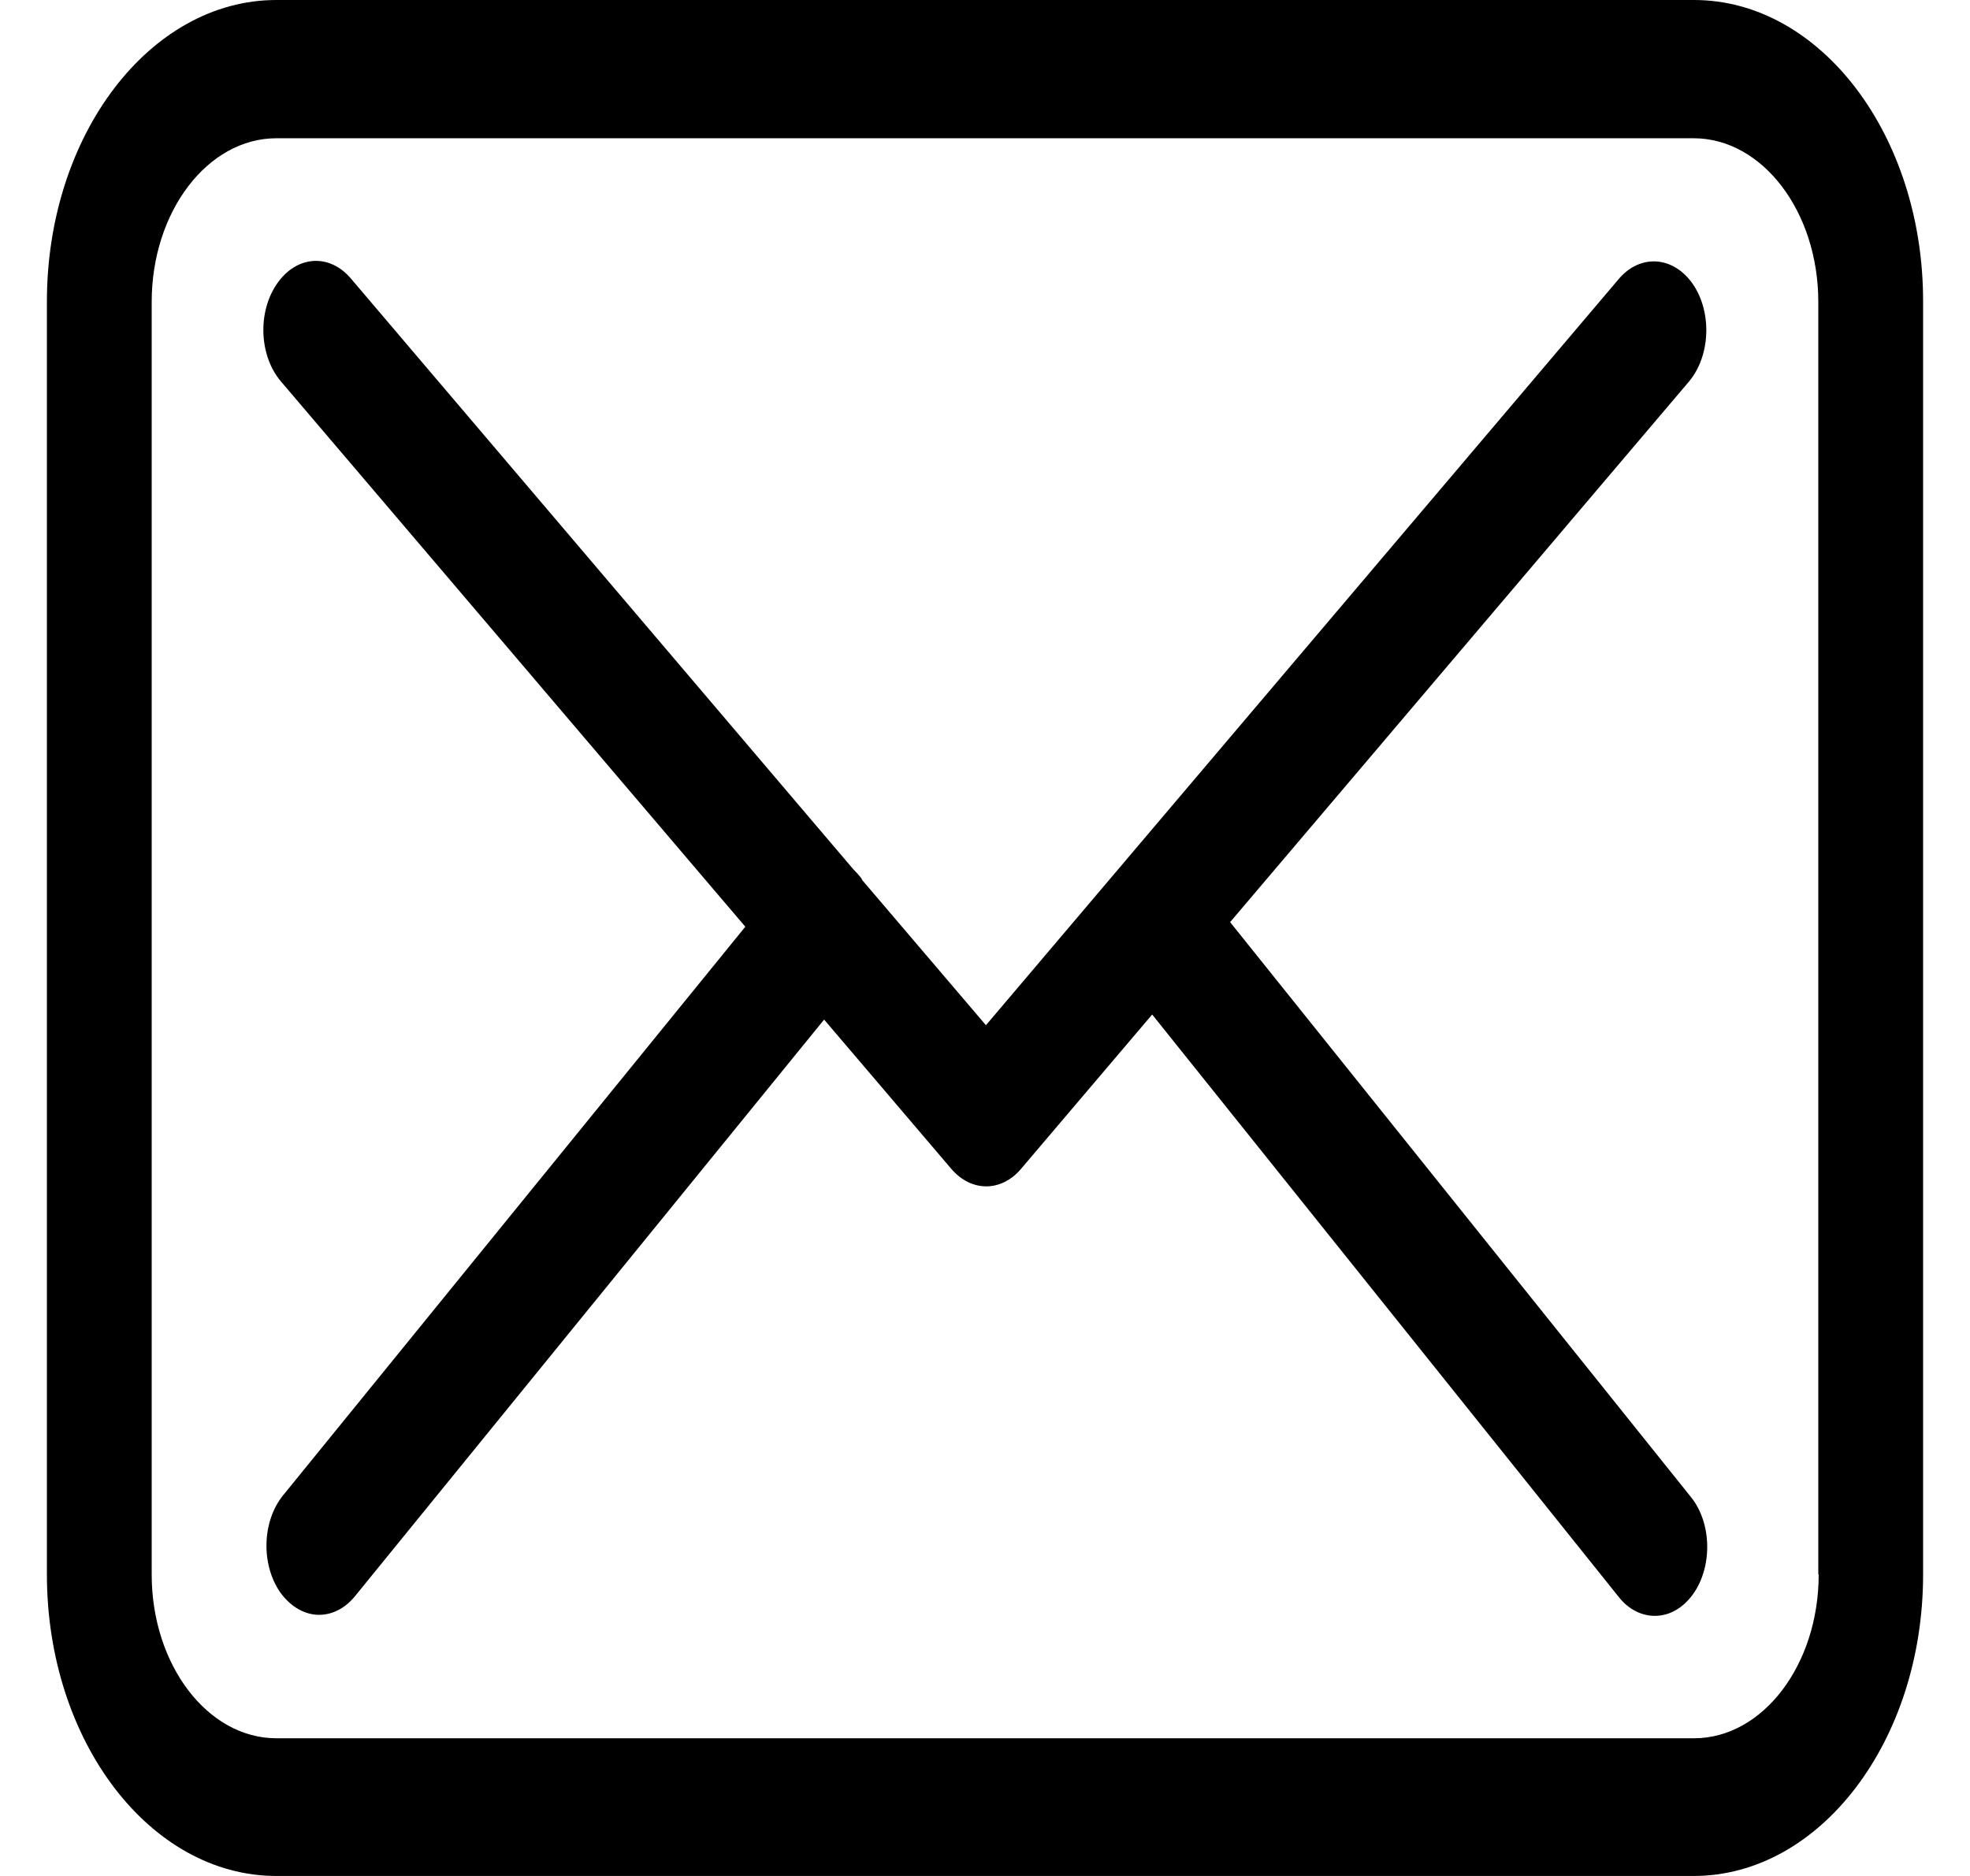
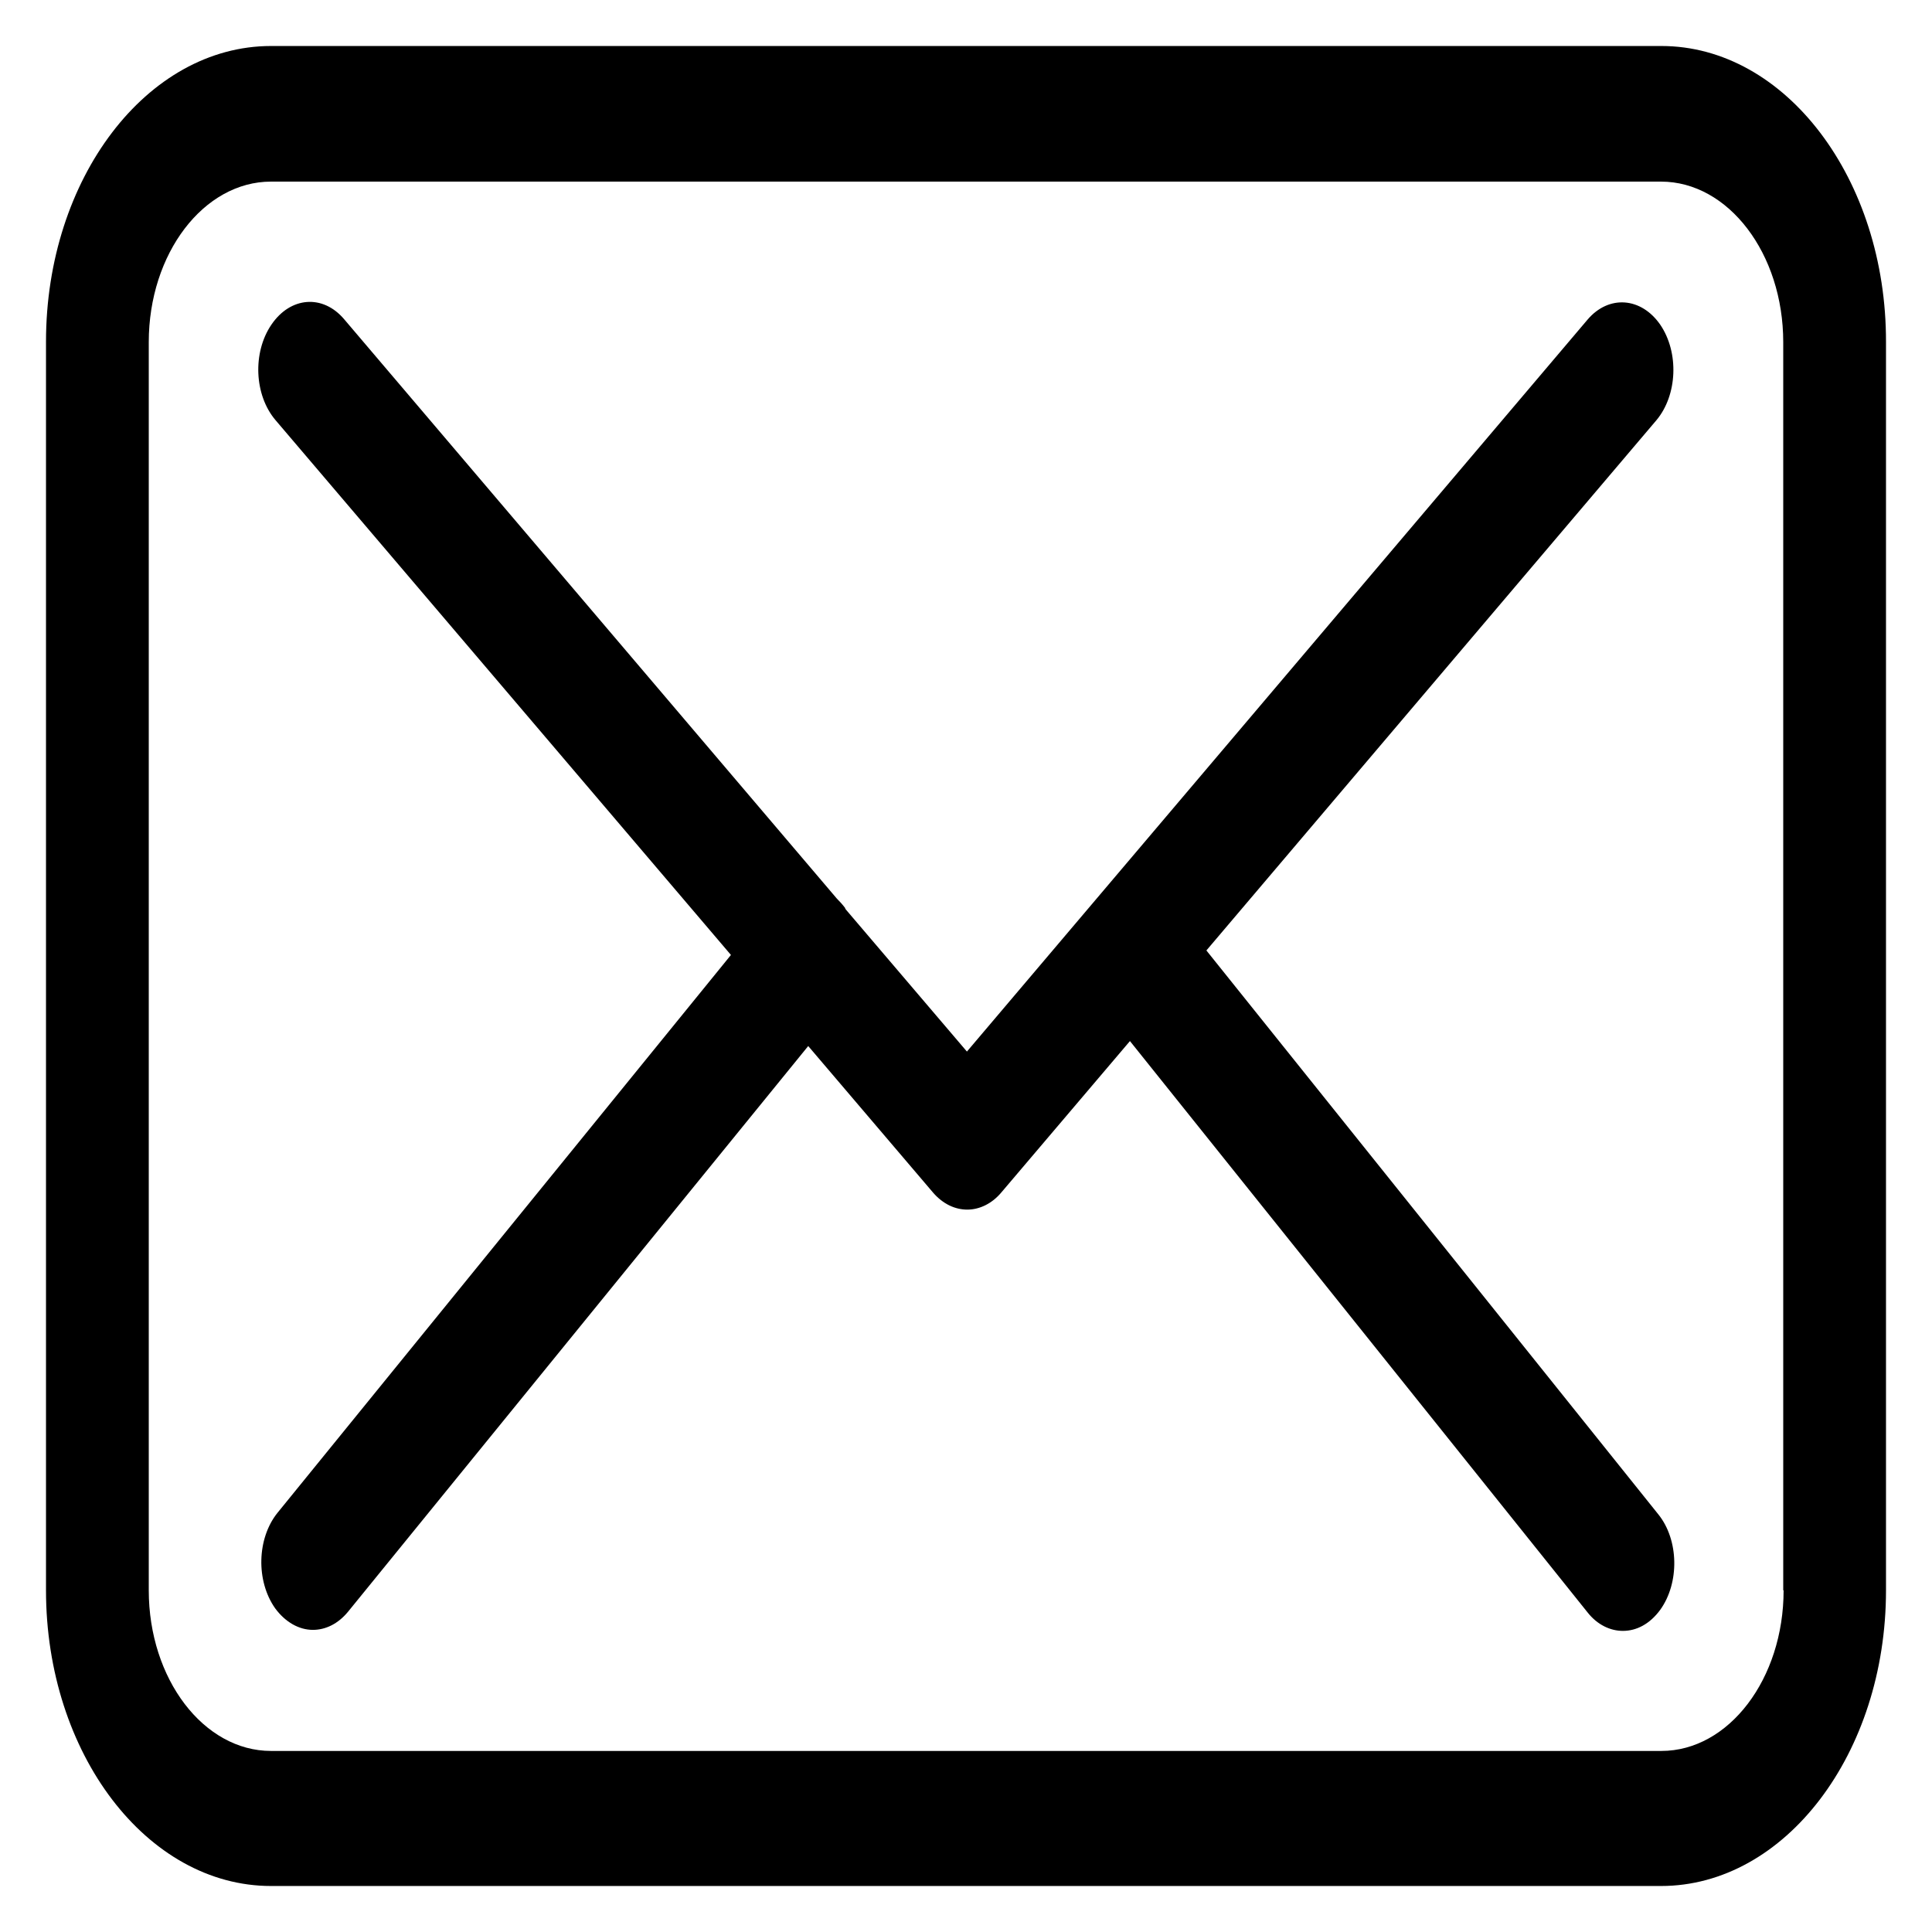
- <svg xmlns="http://www.w3.org/2000/svg" width="21" height="20" viewBox="0 0 21 20" fill="correntcolor">
+ <svg xmlns="http://www.w3.org/2000/svg" width="20" height="20" viewBox="0 0 21 20" fill="currentcolor">
  <path d="M18.058 0H2.946C1.597 0 0.5 1.441 0.5 3.214V16.786C0.5 18.559 1.597 20 2.946 20H18.054C19.403 20 20.5 18.559 20.5 16.786V3.219C20.504 1.446 19.407 0 18.058 0ZM19.387 16.786C19.387 17.749 18.791 18.532 18.058 18.532H2.946C2.213 18.532 1.617 17.749 1.617 16.786V3.219C1.617 2.257 2.213 1.474 2.946 1.474H18.054C18.787 1.474 19.383 2.257 19.383 3.219V16.786H19.387Z" />
  <path d="M13.113 9.831L18.005 4.067C18.232 3.796 18.253 3.333 18.046 3.029C17.839 2.73 17.487 2.703 17.256 2.974L10.51 10.93L9.194 9.386C9.19 9.38 9.186 9.375 9.186 9.369C9.157 9.331 9.128 9.299 9.095 9.266L3.74 2.969C3.509 2.697 3.157 2.724 2.95 3.029C2.743 3.333 2.764 3.796 2.995 4.067L7.945 9.88L3.016 15.944C2.793 16.221 2.78 16.683 2.991 16.982C3.103 17.134 3.252 17.216 3.401 17.216C3.538 17.216 3.674 17.151 3.782 17.02L8.785 10.87L10.142 12.463C10.25 12.588 10.382 12.648 10.514 12.648C10.647 12.648 10.784 12.583 10.887 12.458L12.282 10.816L17.256 17.026C17.363 17.162 17.504 17.227 17.64 17.227C17.79 17.227 17.934 17.151 18.046 16.998C18.257 16.705 18.249 16.237 18.025 15.96L13.113 9.831Z" />
</svg>
